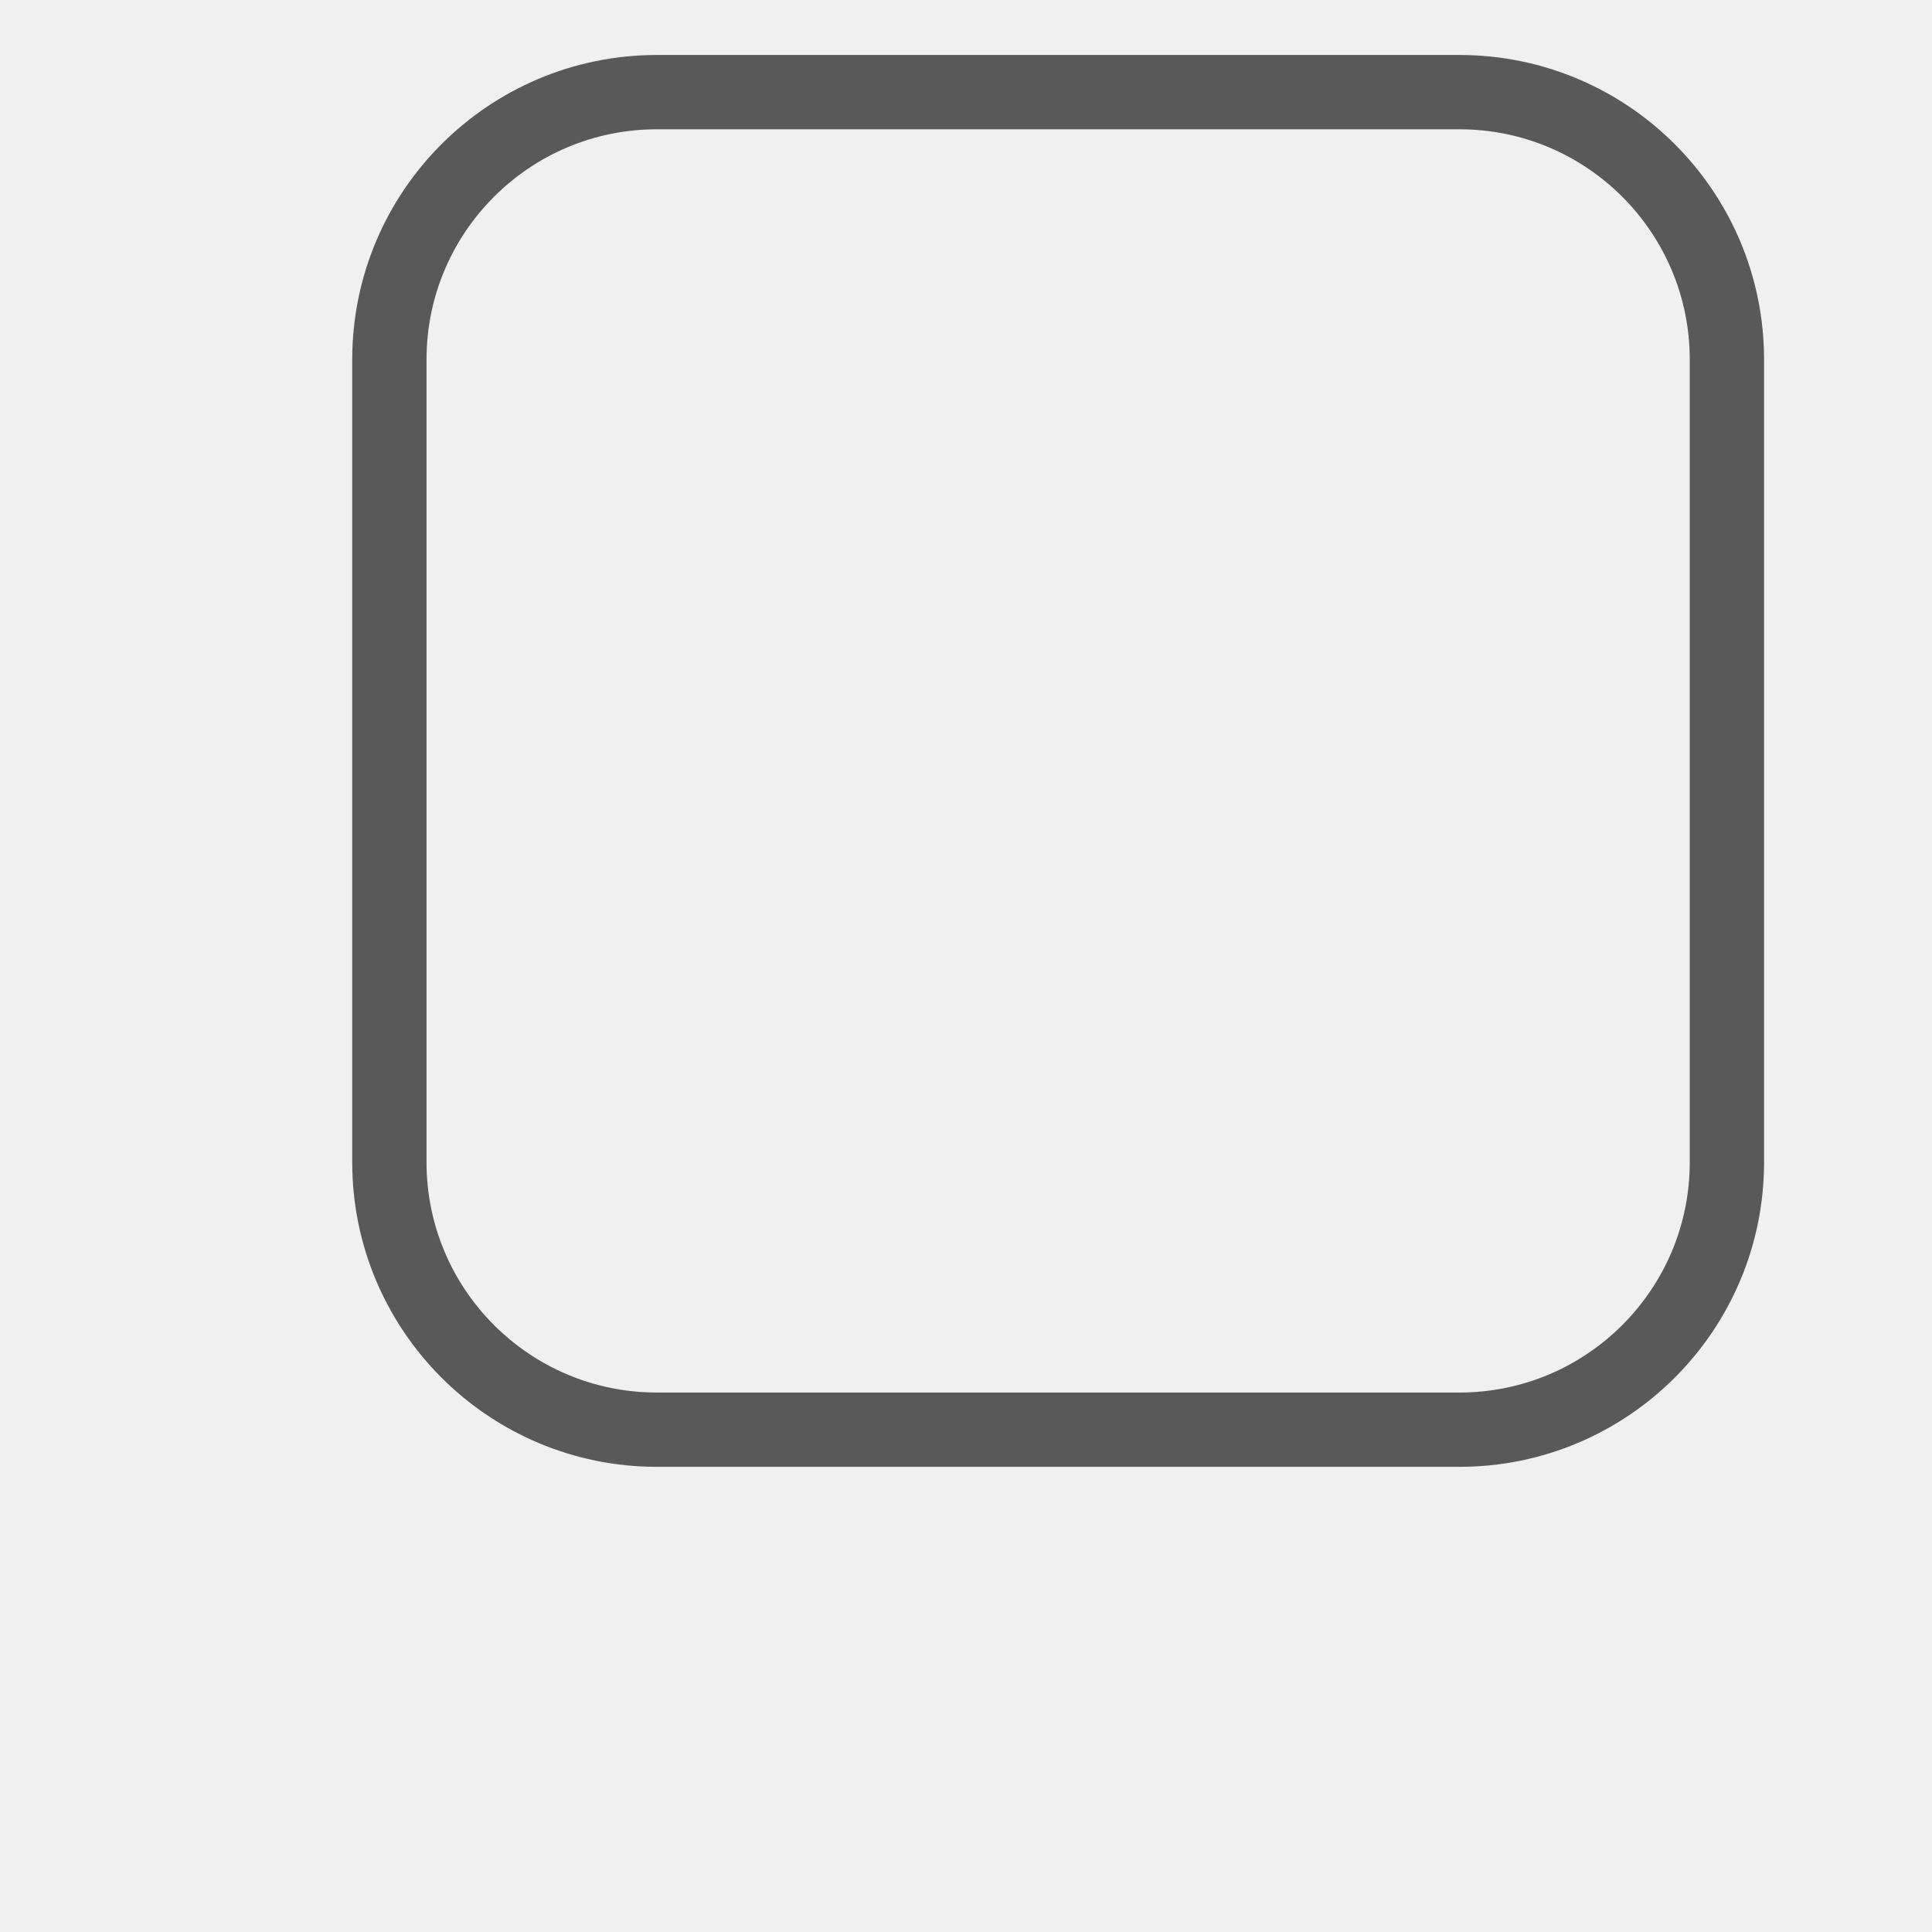
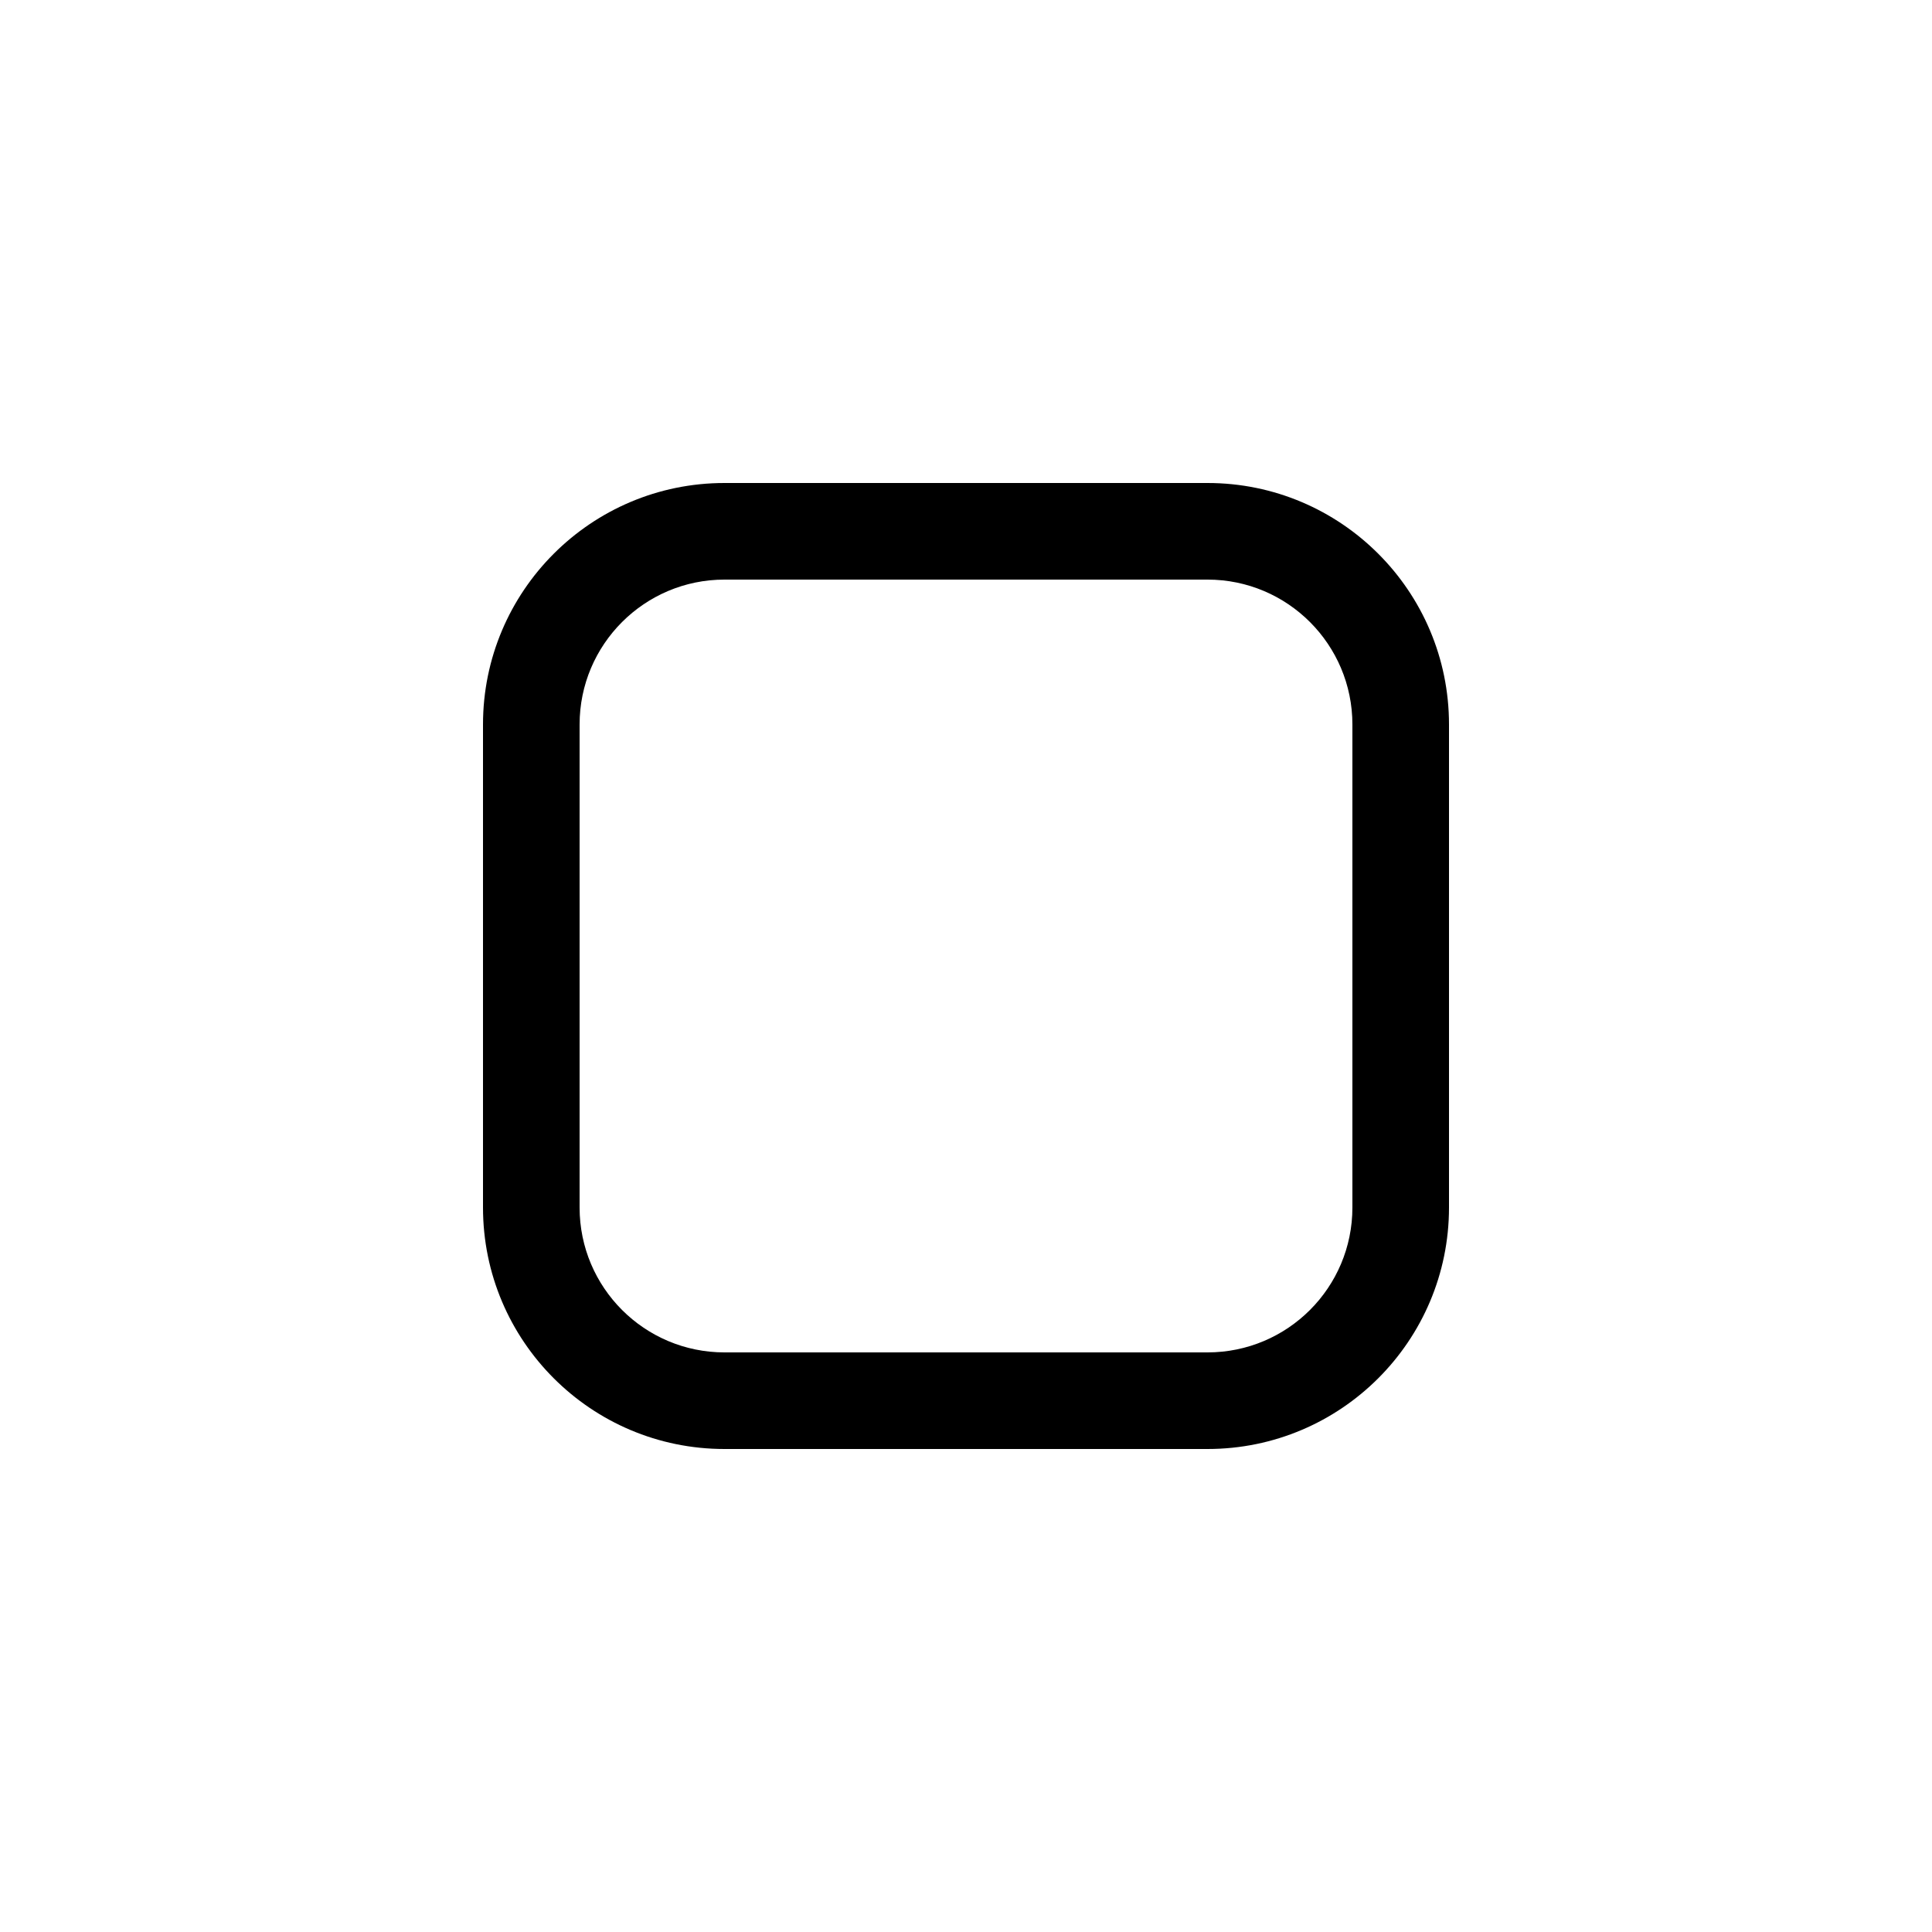
- <svg xmlns="http://www.w3.org/2000/svg" t="1698307728570" class="icon" viewBox="-200 0 1300 1300" version="1.1" p-id="14212" width="200" height="200">
-   <path d="M962 782c0 99.405-80.595 180-180 180h-540c-99.405 0-180-80.595-180-180v-540c0-99.405 80.595-180 180-180h540c99.405 0 180 80.595 180 180v540z" p-id="14213" stroke="#595959" stroke-width="50" fill="transparent" />
+ <svg xmlns="http://www.w3.org/2000/svg" width="32" height="32" viewBox="0 0 32 32" fill="none">
+   <rect width="32" height="32" fill="white" />
+   <path fill-rule="evenodd" clip-rule="evenodd" d="M20 9.6H12C10.675 9.6 9.6 10.675 9.6 12V20C9.6 21.326 10.675 22.4 12 22.4H20C21.326 22.4 22.4 21.326 22.4 20V12C22.4 10.675 21.326 9.6 20 9.6ZM12 8C9.791 8 8 9.791 8 12V20C8 22.209 9.791 24 12 24H20C22.209 24 24 22.209 24 20V12C24 9.791 22.209 8 20 8H12Z" fill="black" />
</svg>
